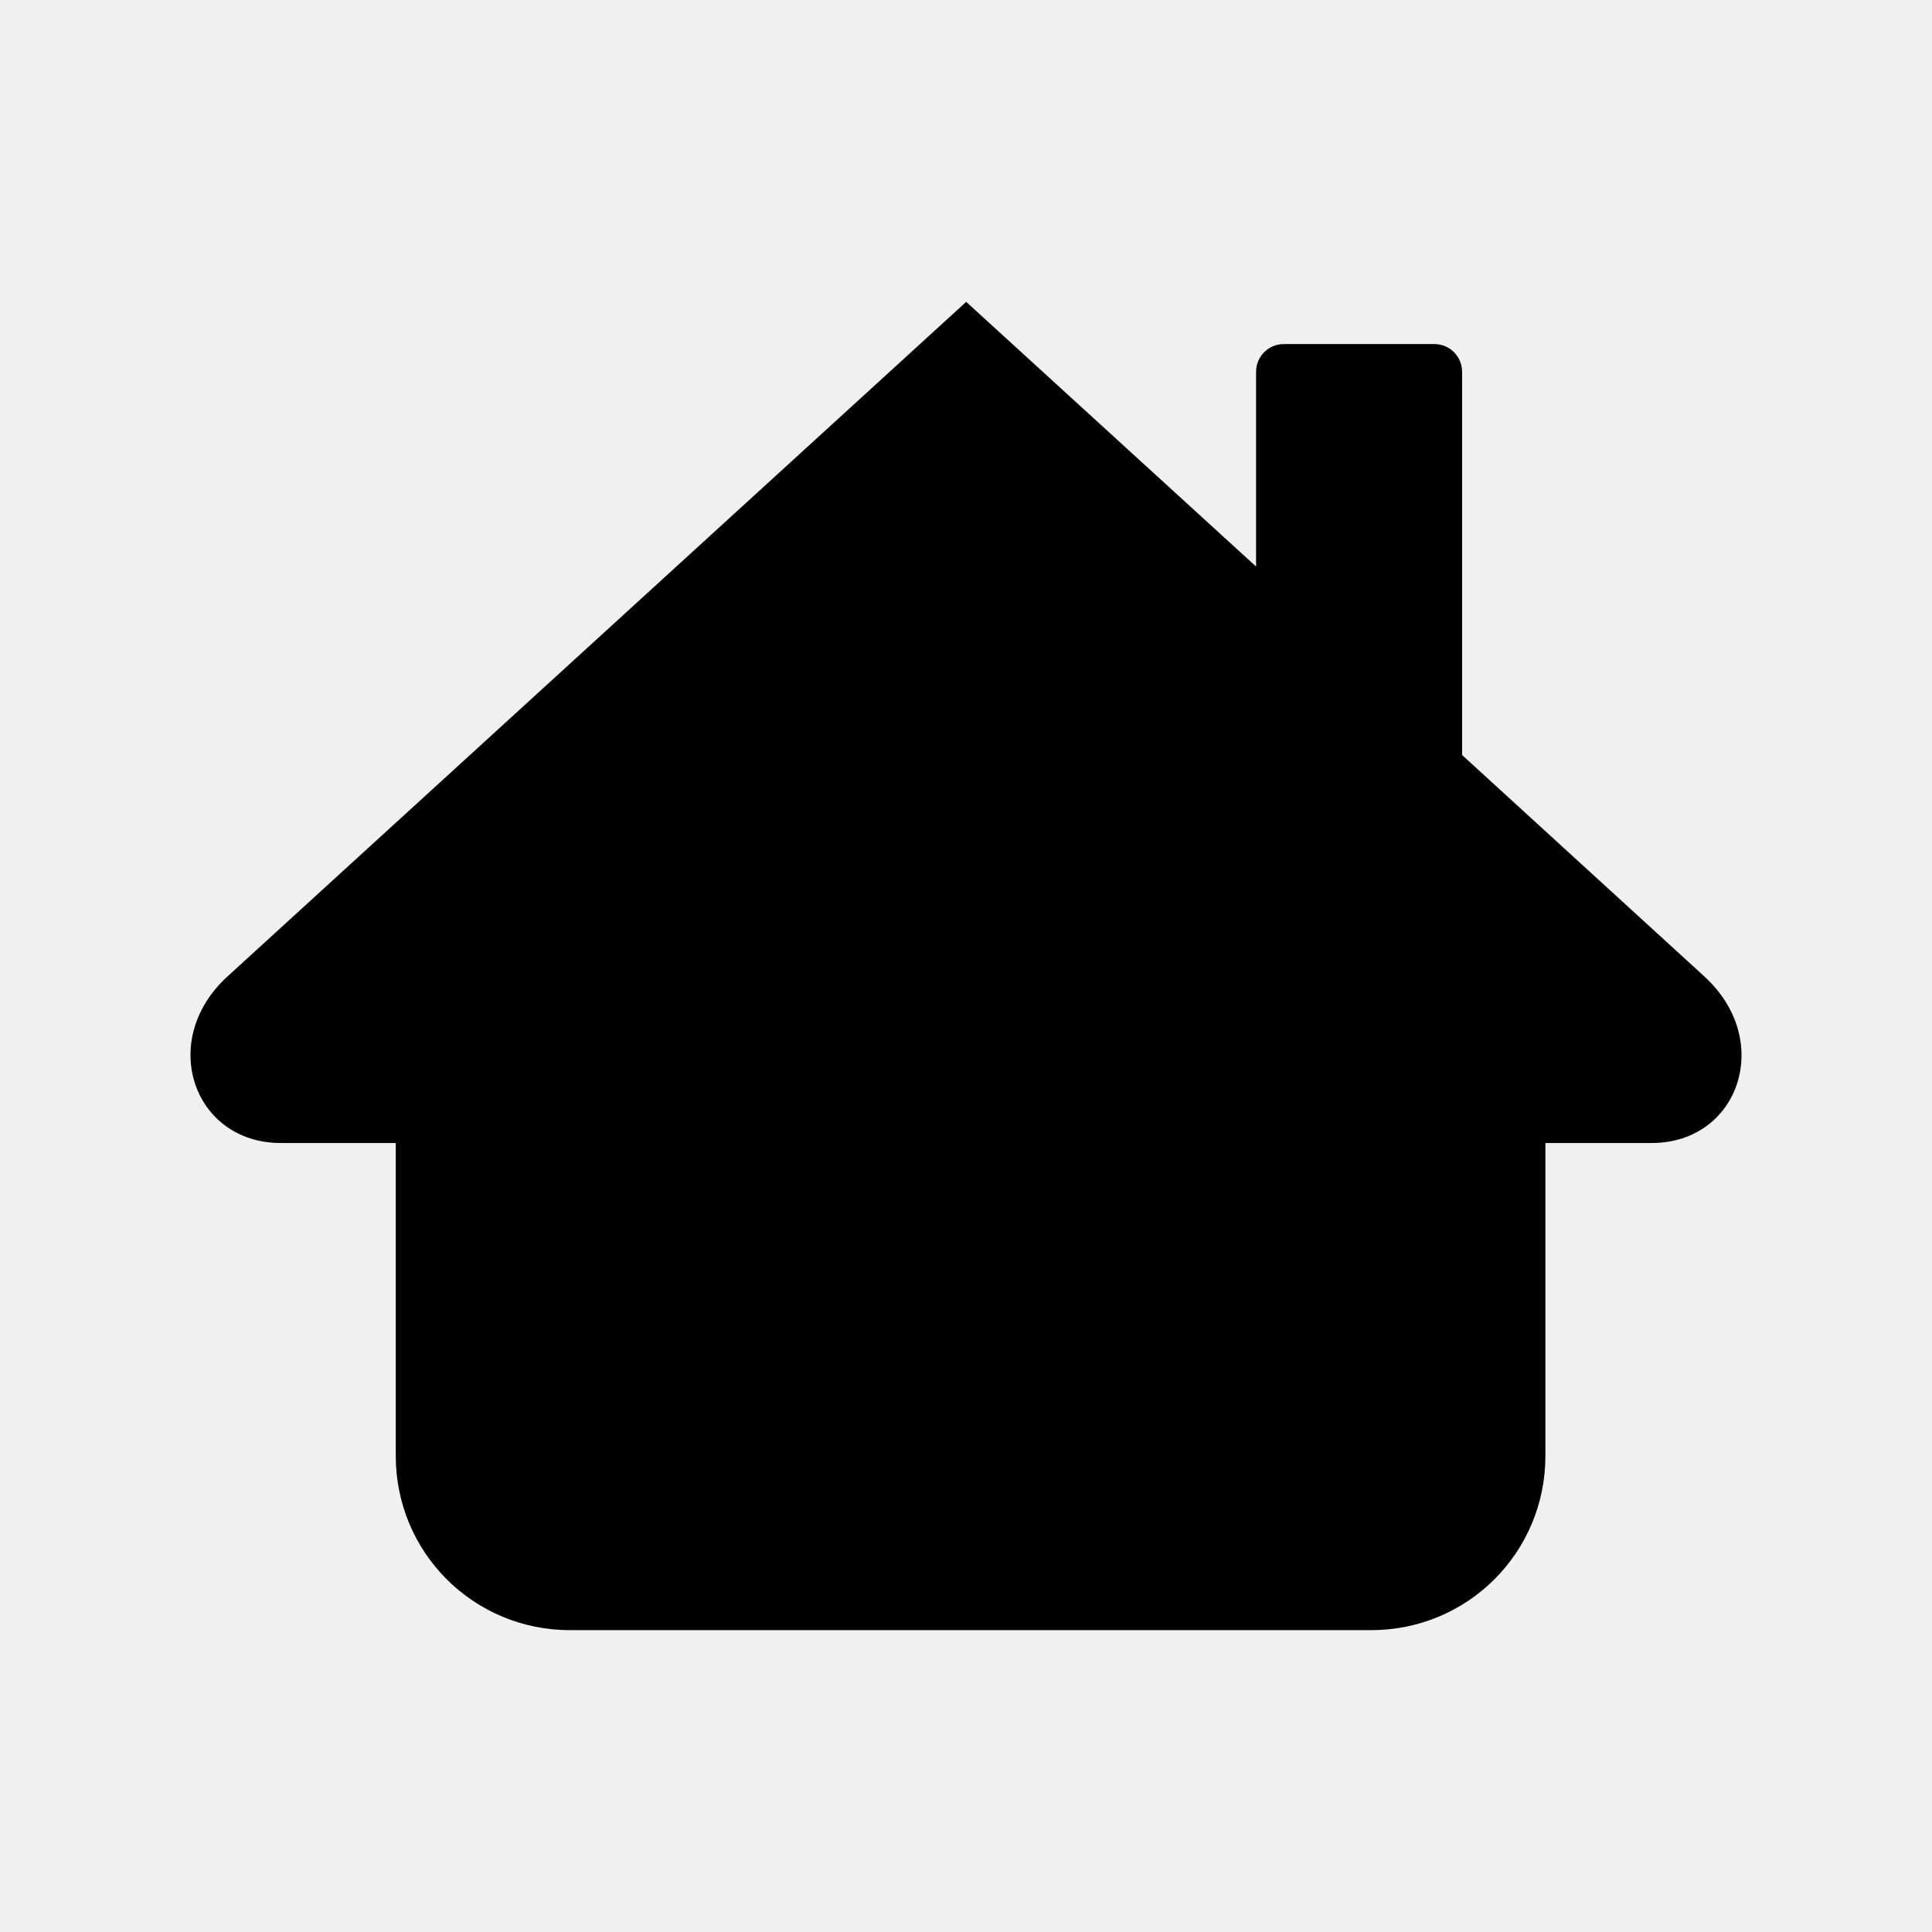
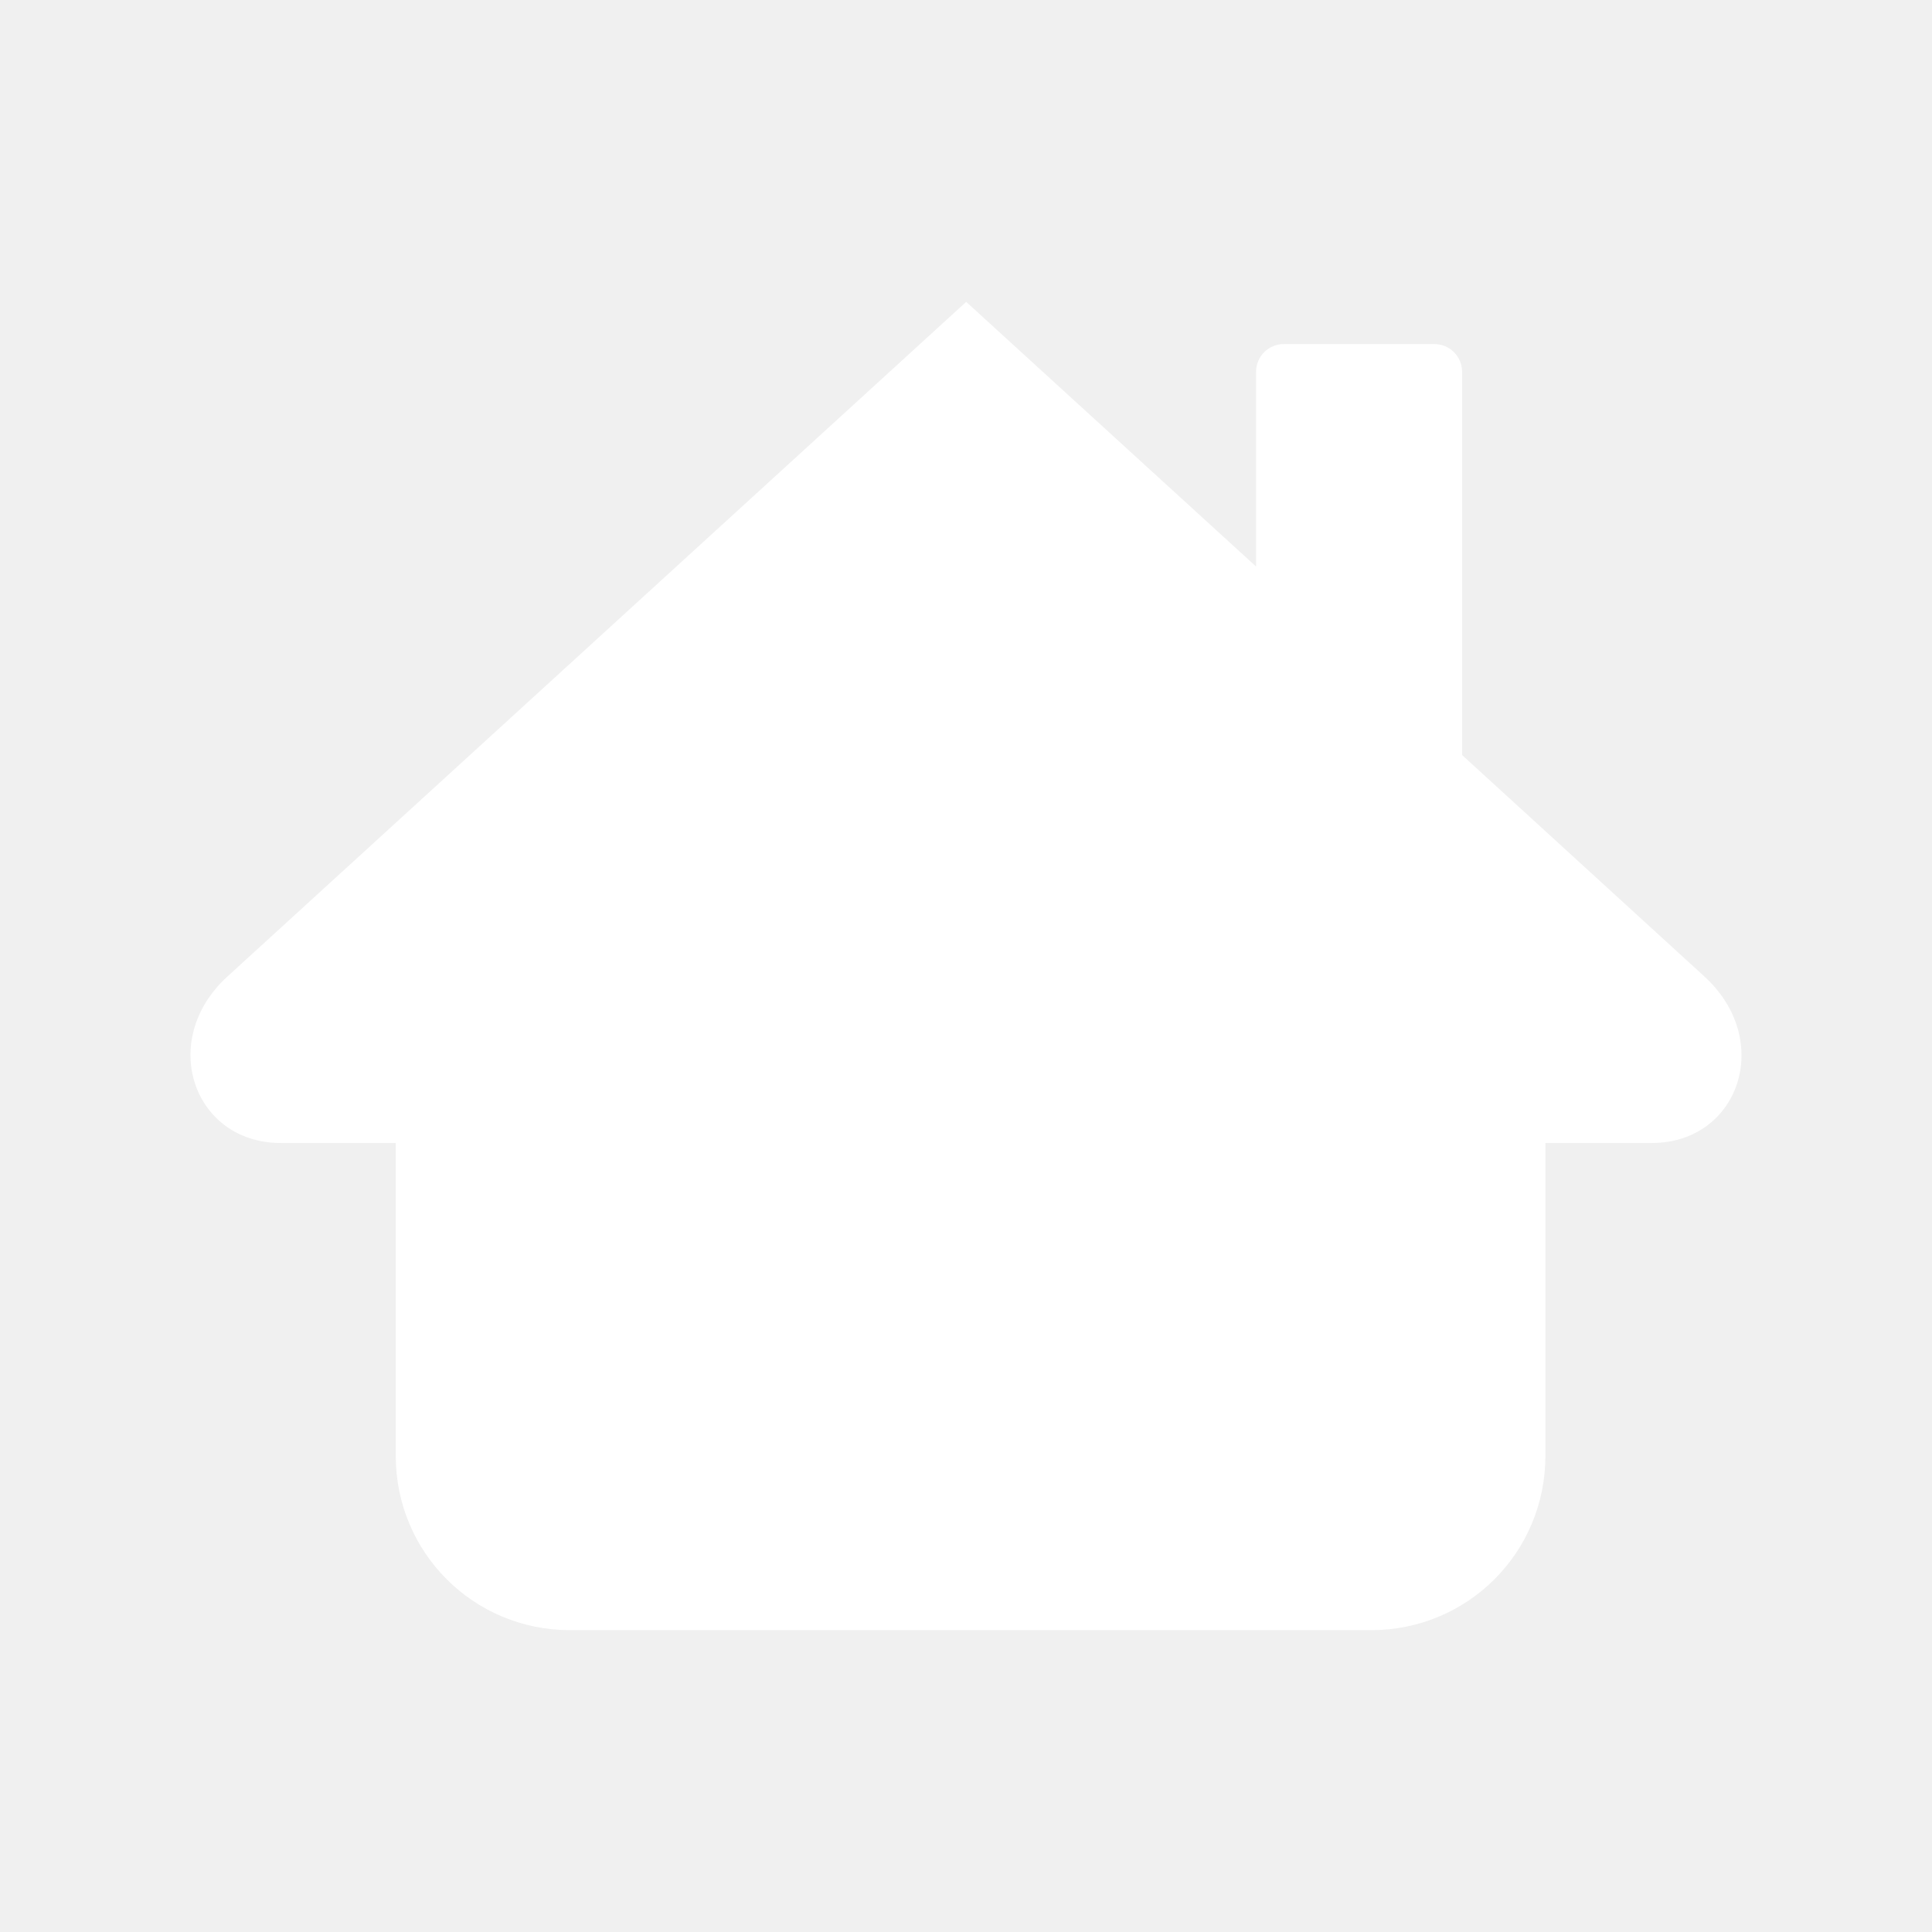
<svg xmlns="http://www.w3.org/2000/svg" width="128" height="128" version="1.1">
-   <path d="M 64.013,19.999 15.074,64.69 c -4.648,4.244 -2.258,11.037 3.522,11.037 l 7.624,0 0,20.73 c 0,6.398 5.147,11.545 11.545,11.545 l 53.077,0 c 6.398,0 11.545,-5.147 11.545,-11.545 l 0,-20.73 7.043,0 c 5.779,0 8.133,-6.793 3.485,-11.037 l -16.047,-14.667 0,-25.377 c 0,-1.033 -0.818,-1.852 -1.852,-1.852 l -9.947,0 c -1.033,0 -1.852,0.818 -1.852,1.852 l 0,12.888 L 64.013,19.999 z" />
+   <path d="M 64.013,19.999 15.074,64.69 c -4.648,4.244 -2.258,11.037 3.522,11.037 l 7.624,0 0,20.73 c 0,6.398 5.147,11.545 11.545,11.545 l 53.077,0 c 6.398,0 11.545,-5.147 11.545,-11.545 l 0,-20.73 7.043,0 c 5.779,0 8.133,-6.793 3.485,-11.037 l -16.047,-14.667 0,-25.377 c 0,-1.033 -0.818,-1.852 -1.852,-1.852 l -9.947,0 c -1.033,0 -1.852,0.818 -1.852,1.852 l 0,12.888 L 64.013,19.999 z" fill="#fff" />
</svg>
